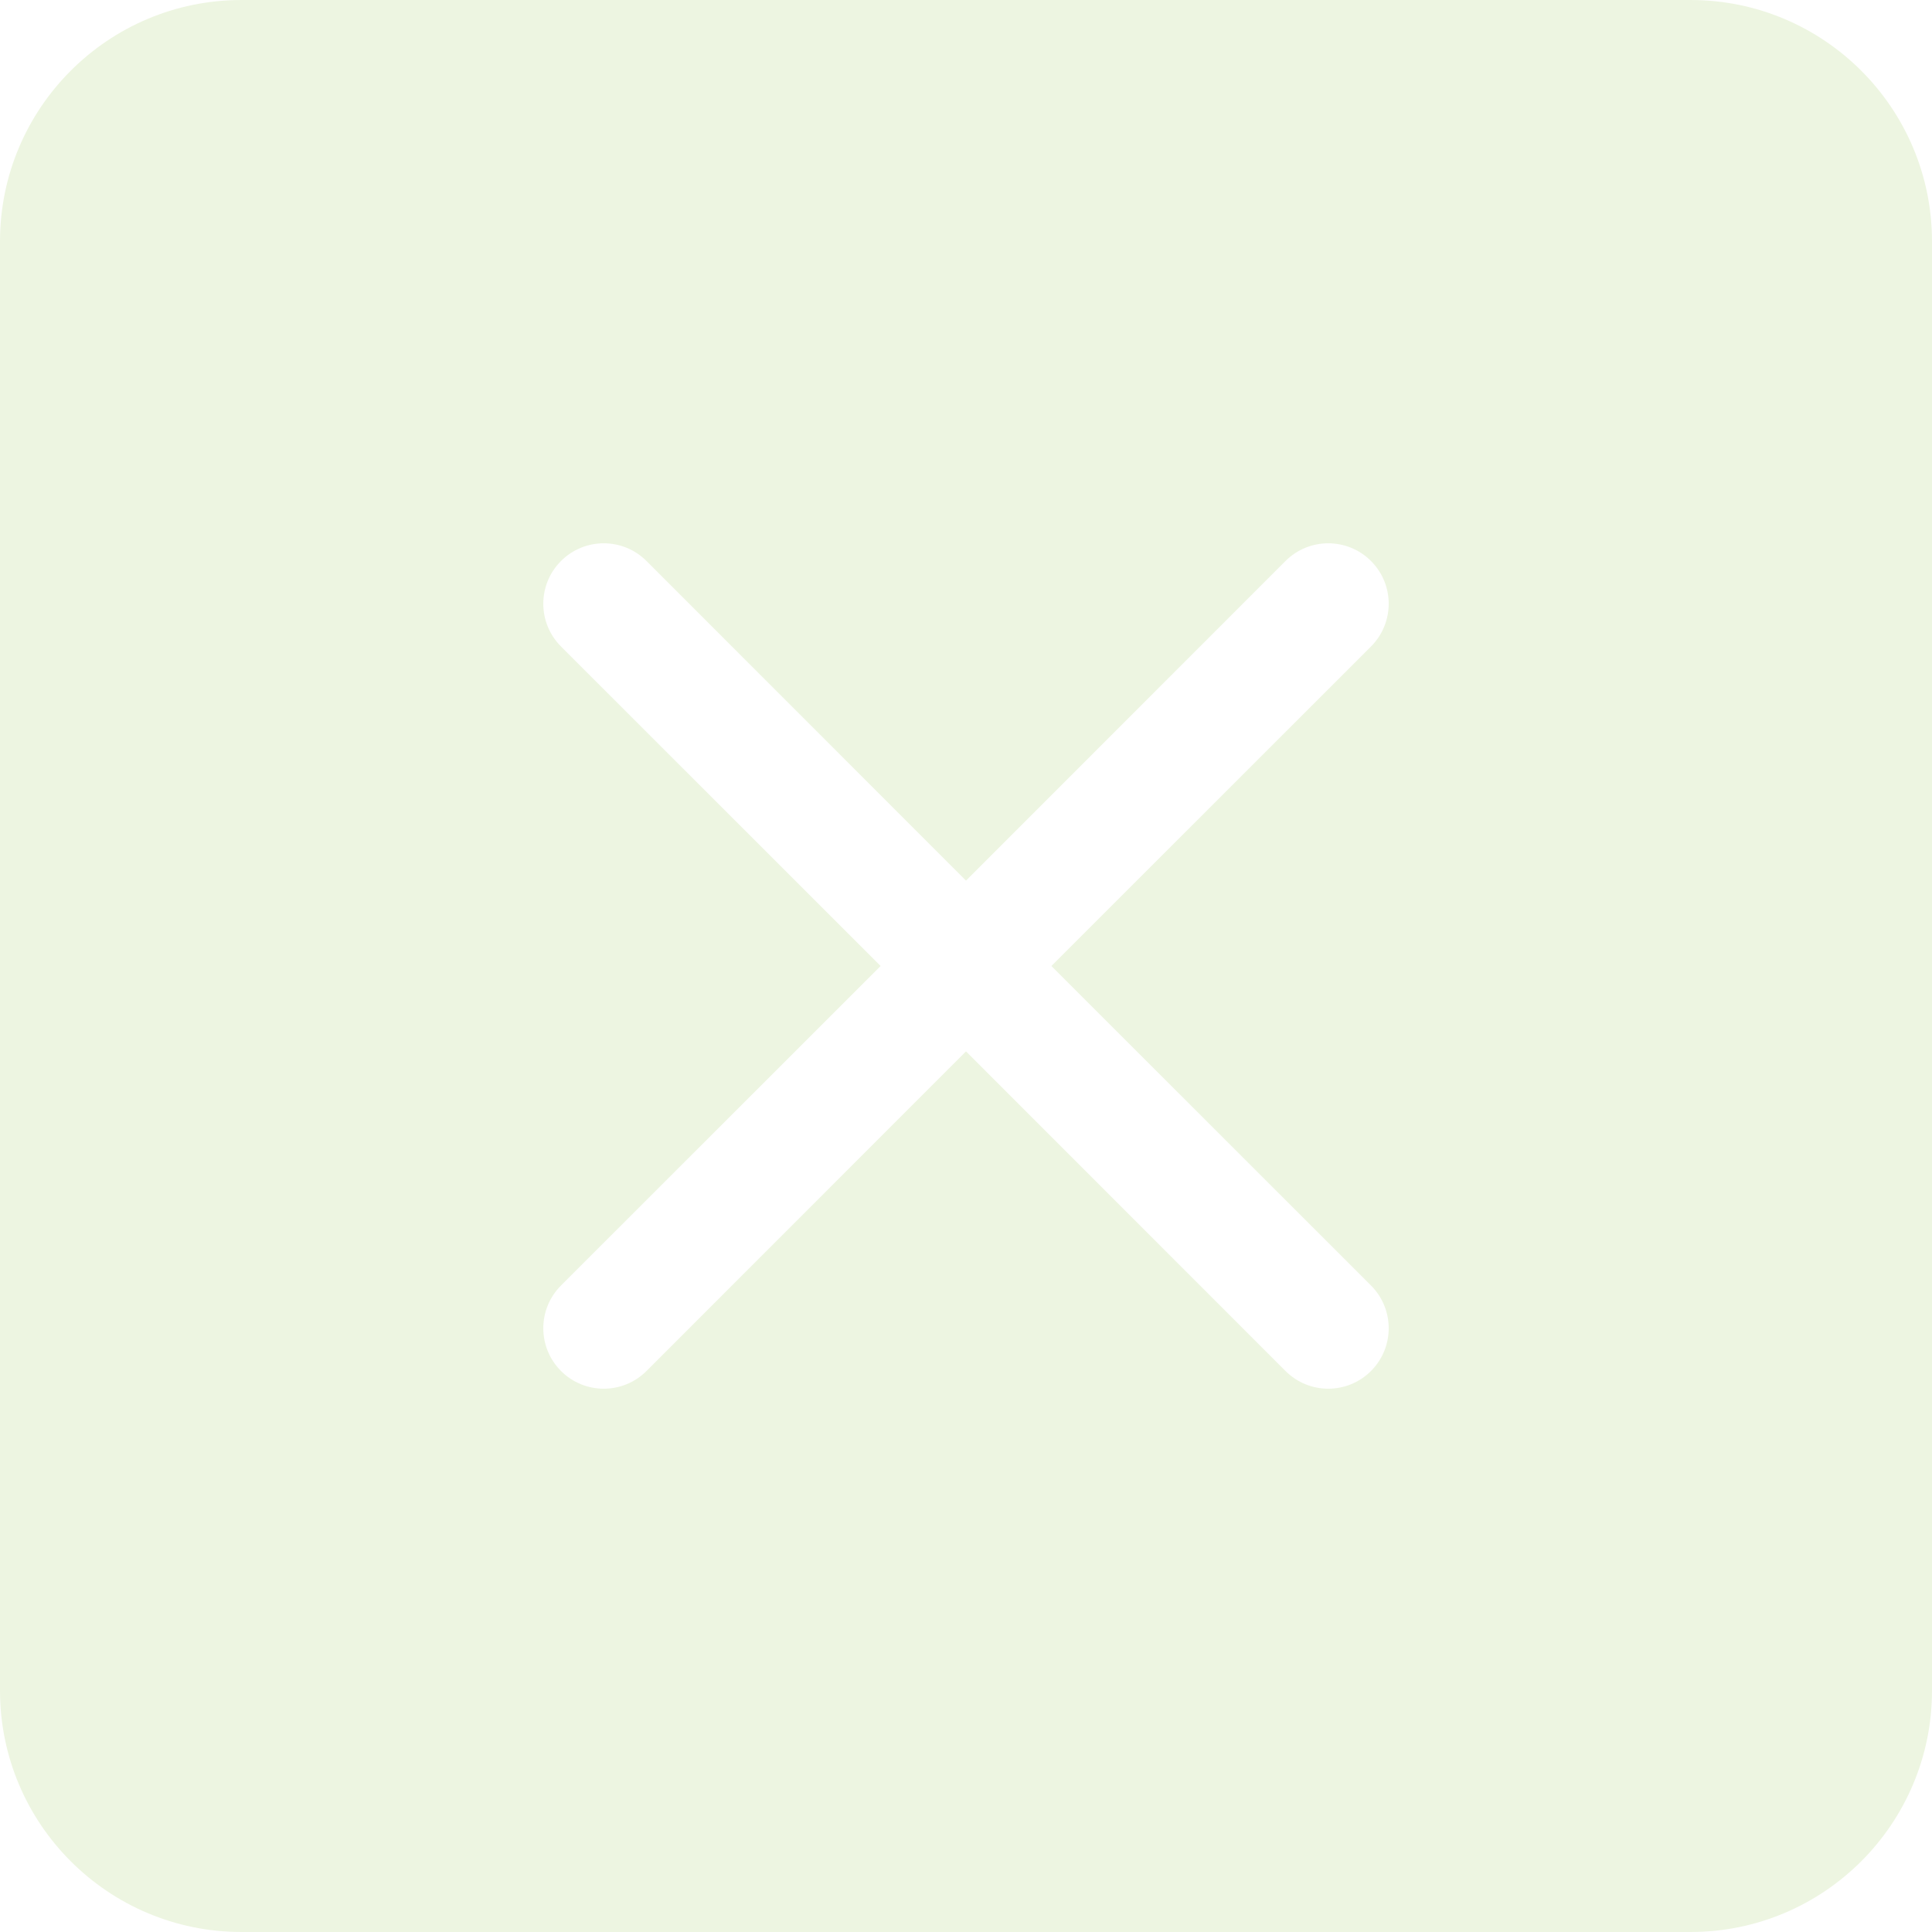
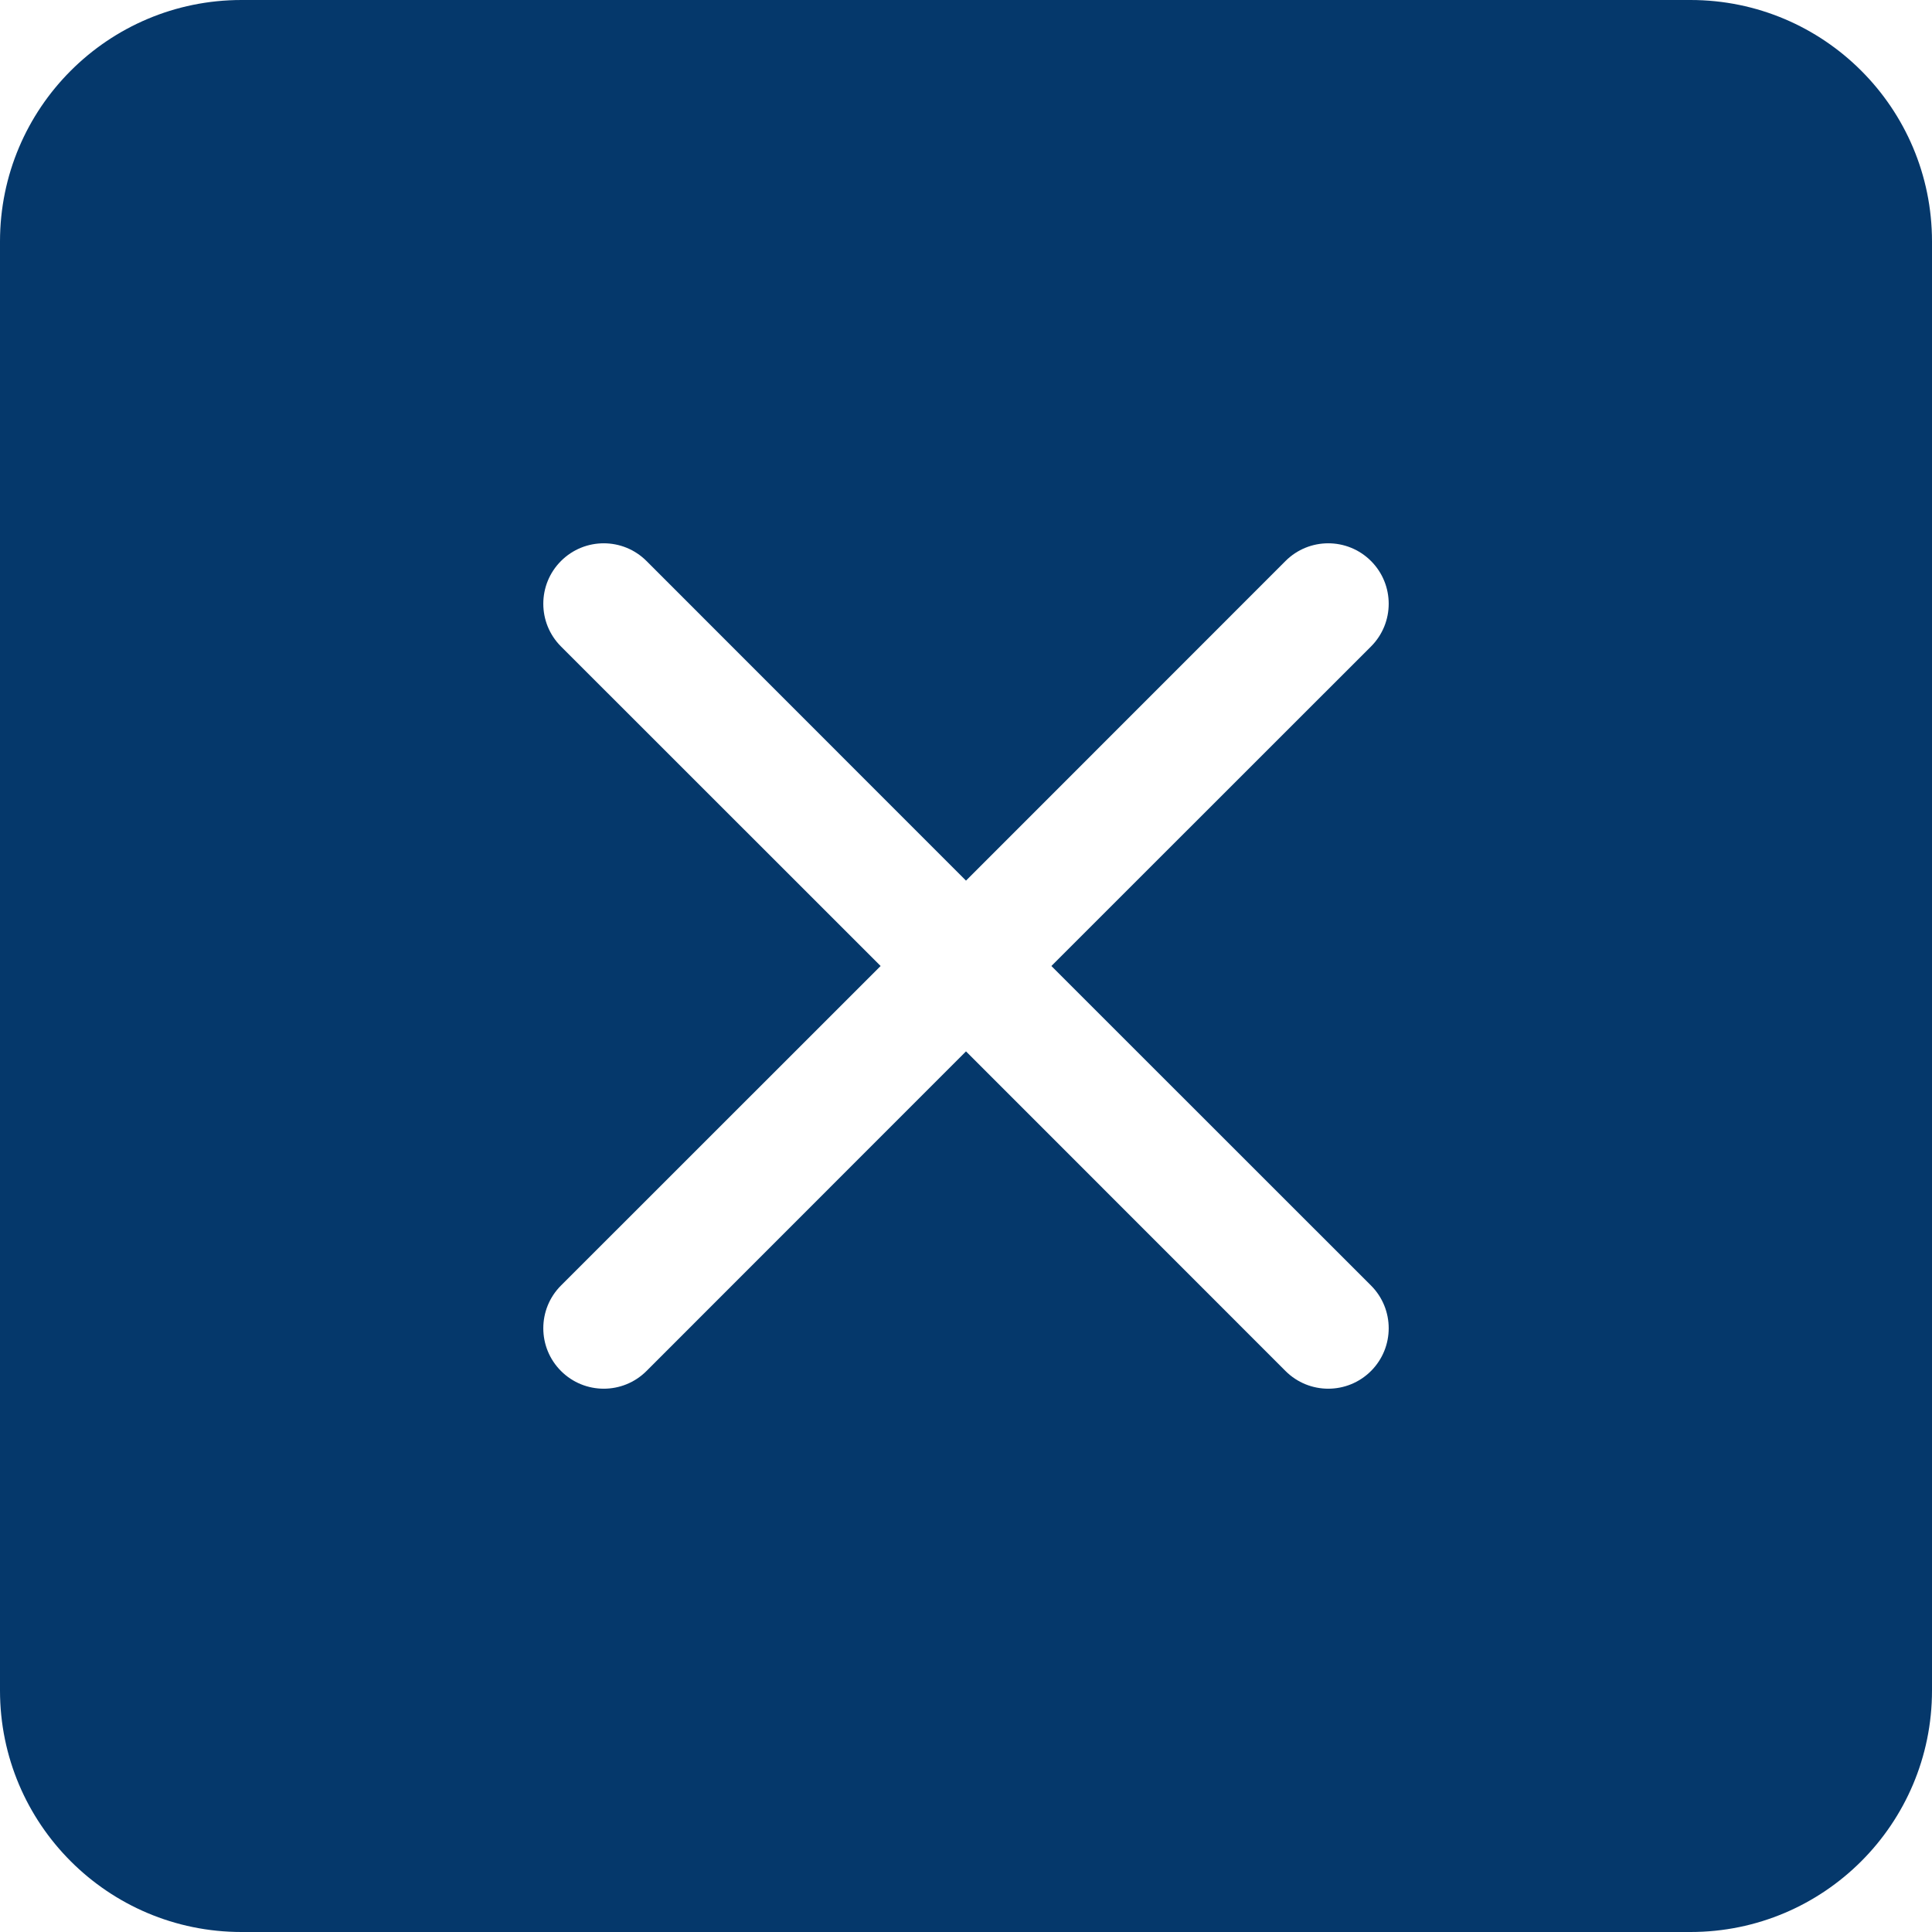
- <svg xmlns="http://www.w3.org/2000/svg" width="64" height="64" fill="#EDF5E1" class="bi bi-x-square-fill" viewBox="0 0 16 16">
+ <svg xmlns="http://www.w3.org/2000/svg" width="64" height="64" fill="#05386B" class="bi bi-x-square-fill" viewBox="0 0 16 16">
  <path d="M2 0a2 2 0 0 0-2 2v12a2 2 0 0 0 2 2h12a2 2 0 0 0 2-2V2a2 2 0 0 0-2-2H2zm3.354 4.646L8 7.293l2.646-2.647a.5.5 0 0 1 .708.708L8.707 8l2.647 2.646a.5.5 0 0 1-.708.708L8 8.707l-2.646 2.647a.5.5 0 0 1-.708-.708L7.293 8 4.646 5.354a.5.5 0 1 1 .708-.708z" />
</svg>
